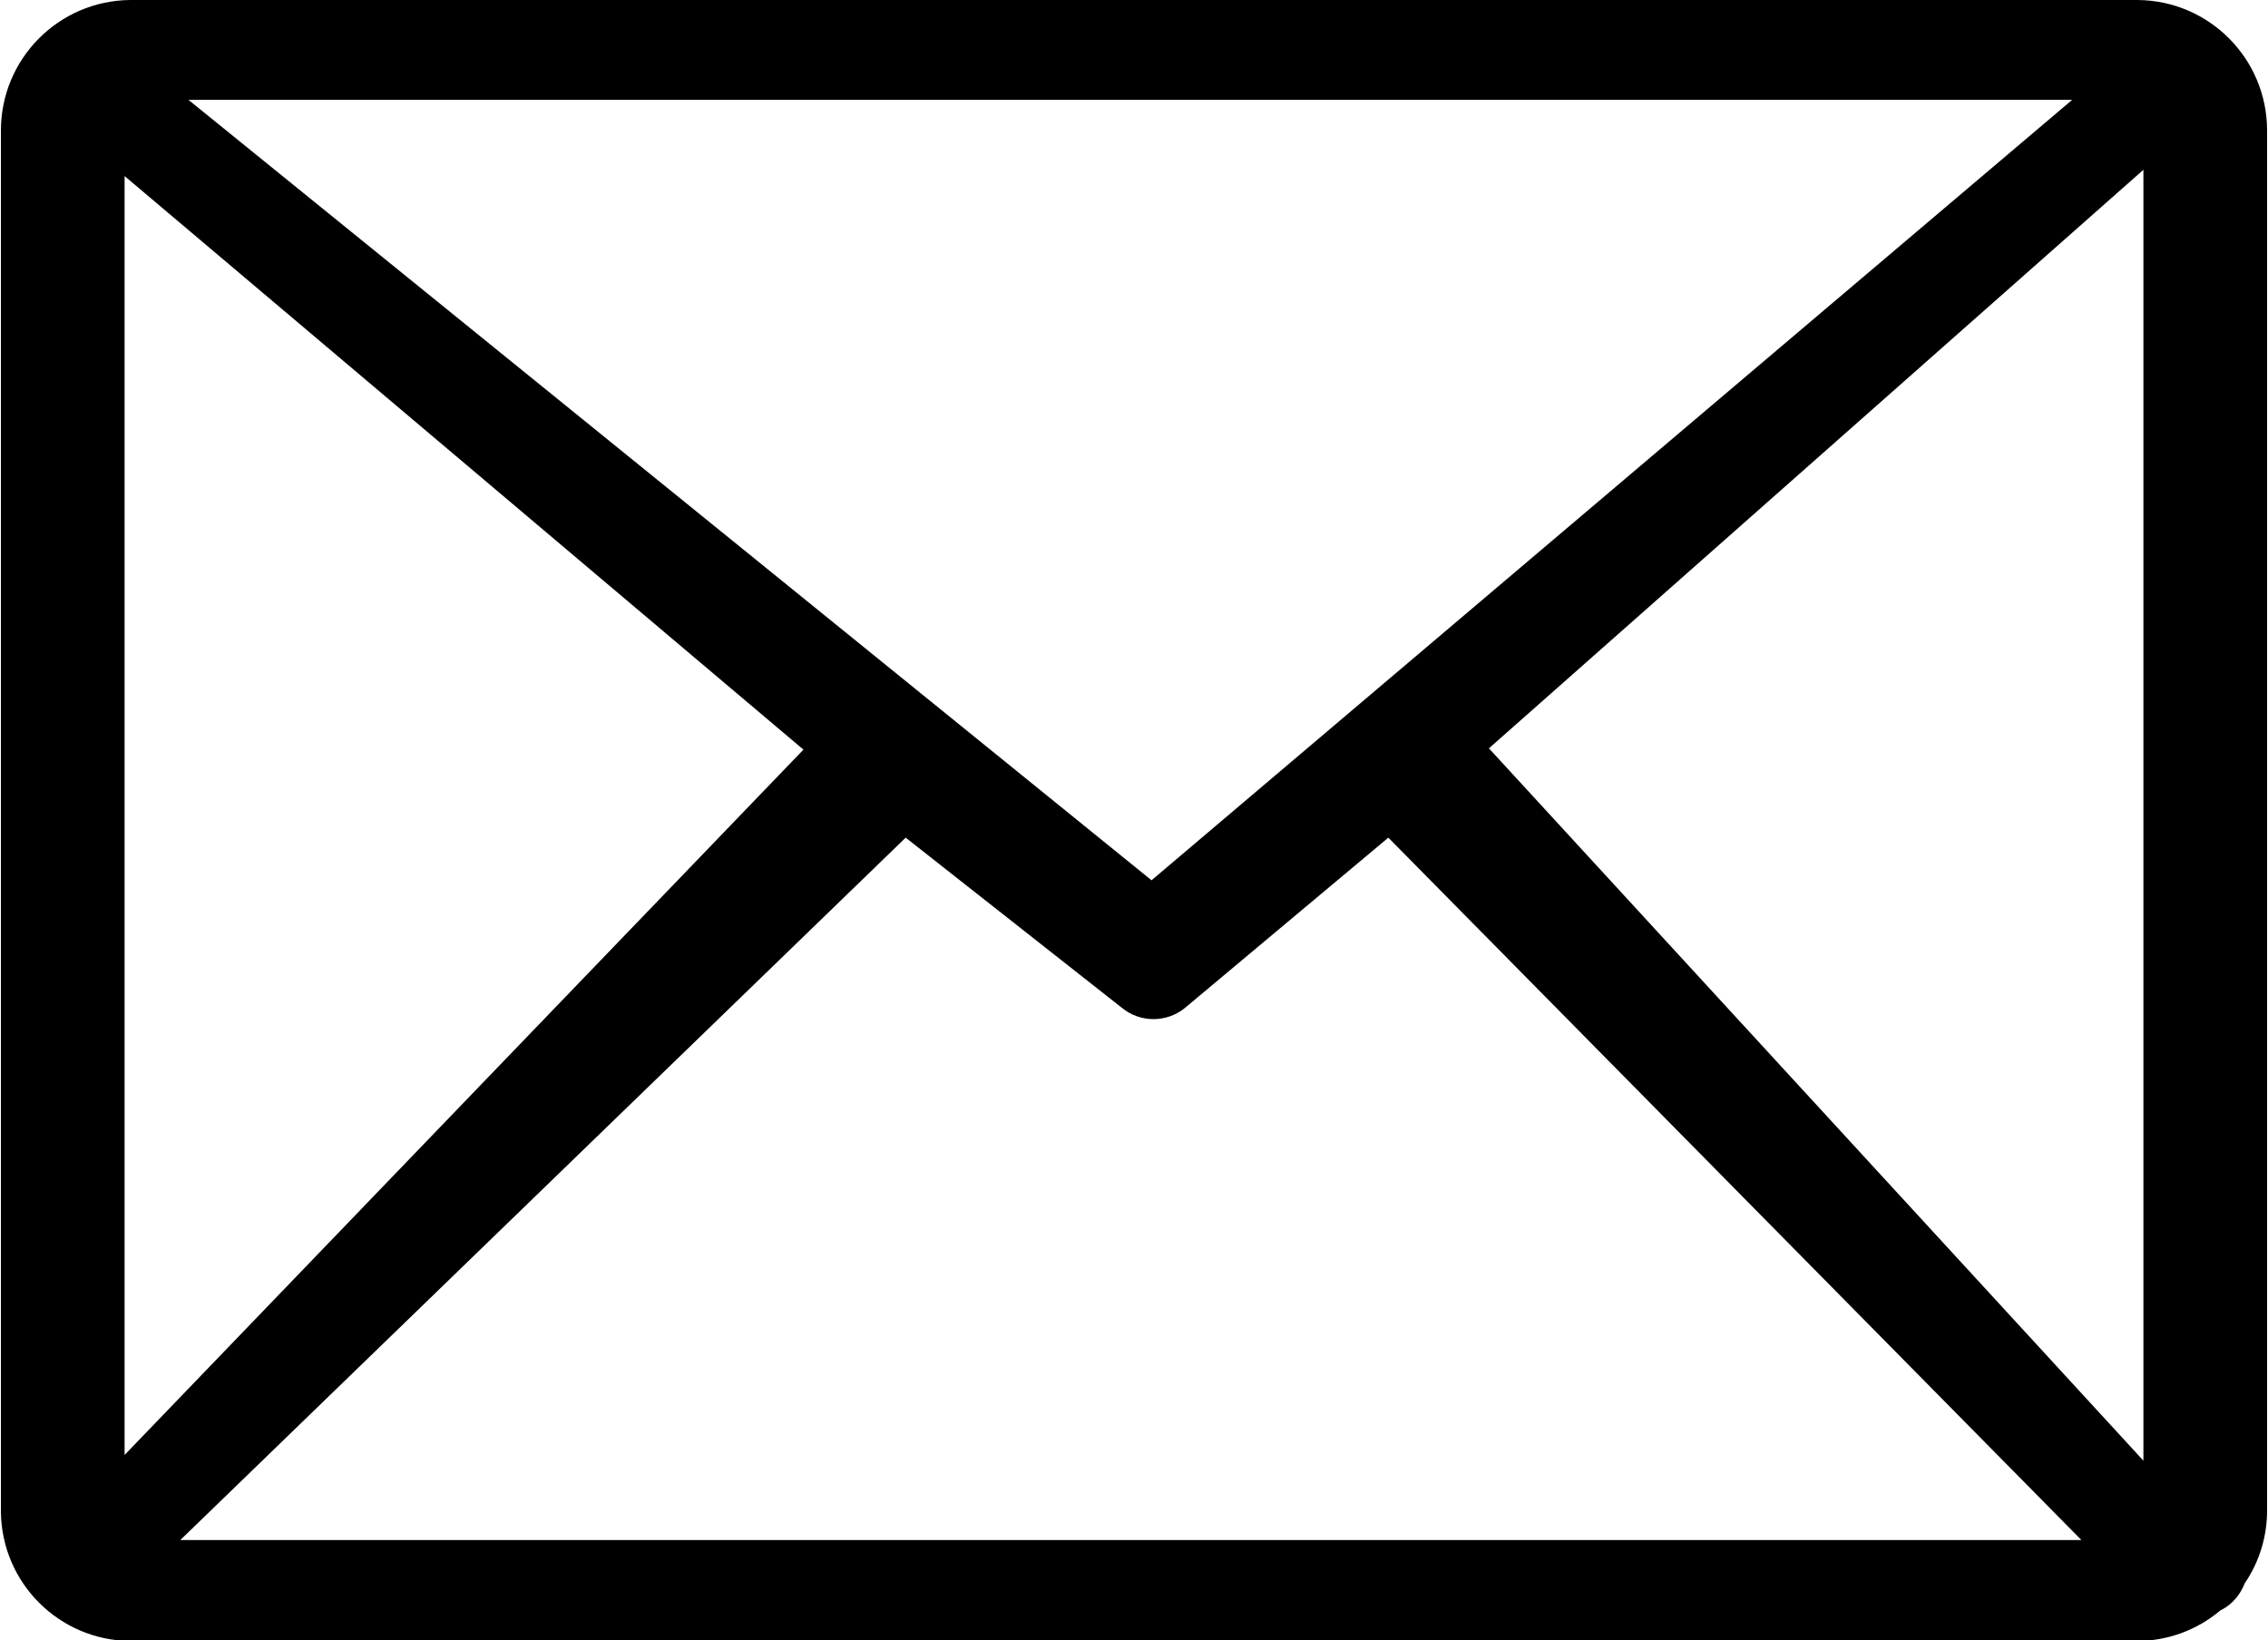
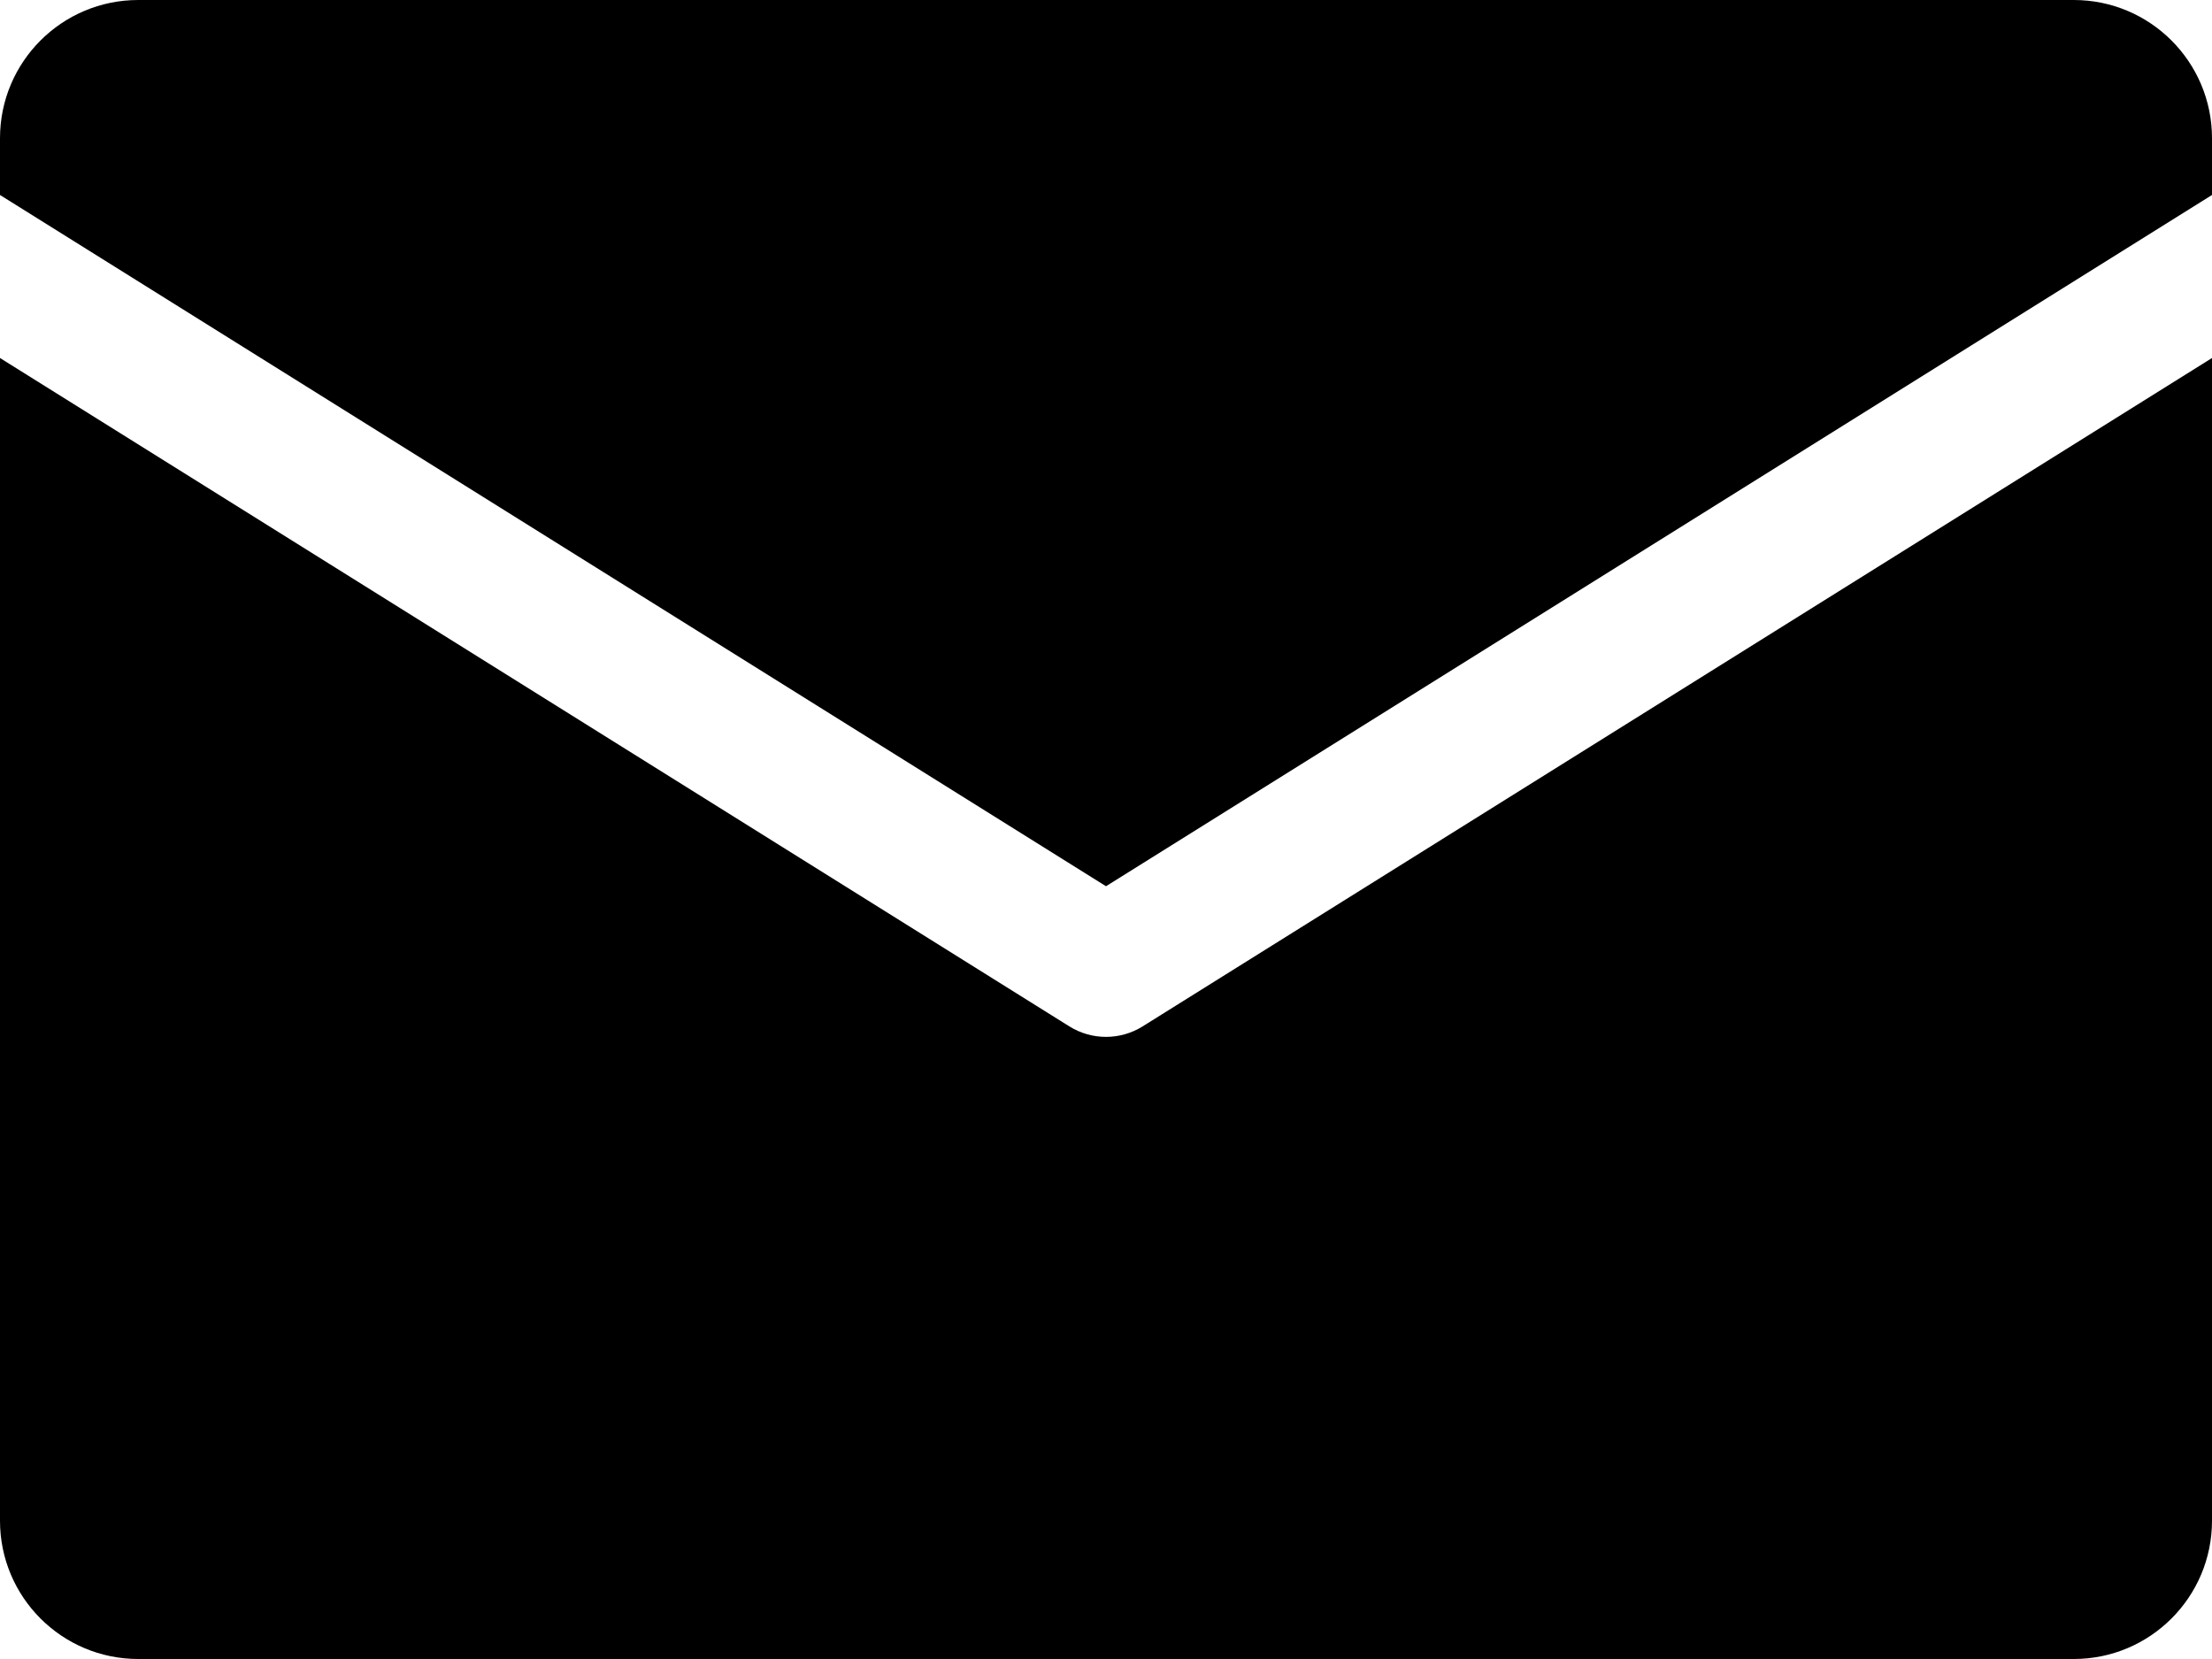
- <svg xmlns="http://www.w3.org/2000/svg" id="Layer_1" data-name="Layer 1" viewBox="0 0 122.88 88.86">
-   <path d="M7.05,0H115.83a7.07,7.07,0,0,1,7,7.05V81.81a7,7,0,0,1-1.22,4,2.78,2.78,0,0,1-.66,1,2.62,2.62,0,0,1-.66.46,7,7,0,0,1-4.51,1.65H7.05a7.07,7.07,0,0,1-7-7V7.05A7.07,7.07,0,0,1,7.05,0Zm-.3,78.84L43.53,40.62,6.75,9.54v69.3ZM49.07,45.39,9.77,83.45h103L75.22,45.39l-11,9.21h0a2.7,2.7,0,0,1-3.45,0L49.07,45.39Zm31.6-4.84,35.46,38.6V9.2L80.67,40.55ZM10.21,5.41,62.39,47.7,112.27,5.41Z" />
+ <svg xmlns="http://www.w3.org/2000/svg" viewBox="0 0 128 96" id="email">
+   <g data-name="Layer 2">
+     <path d="M0 11.283V8a8 8 0 0 1 8-8h112a8 8 0 0 1 8 8v3.283l-64 40zm66.12 48.11a4.004 4.004 0 0 1-4.24 0L0 20.717V88a8 8 0 0 0 8 8h112a8 8 0 0 0 8-8V20.717z" />
+   </g>
</svg>
